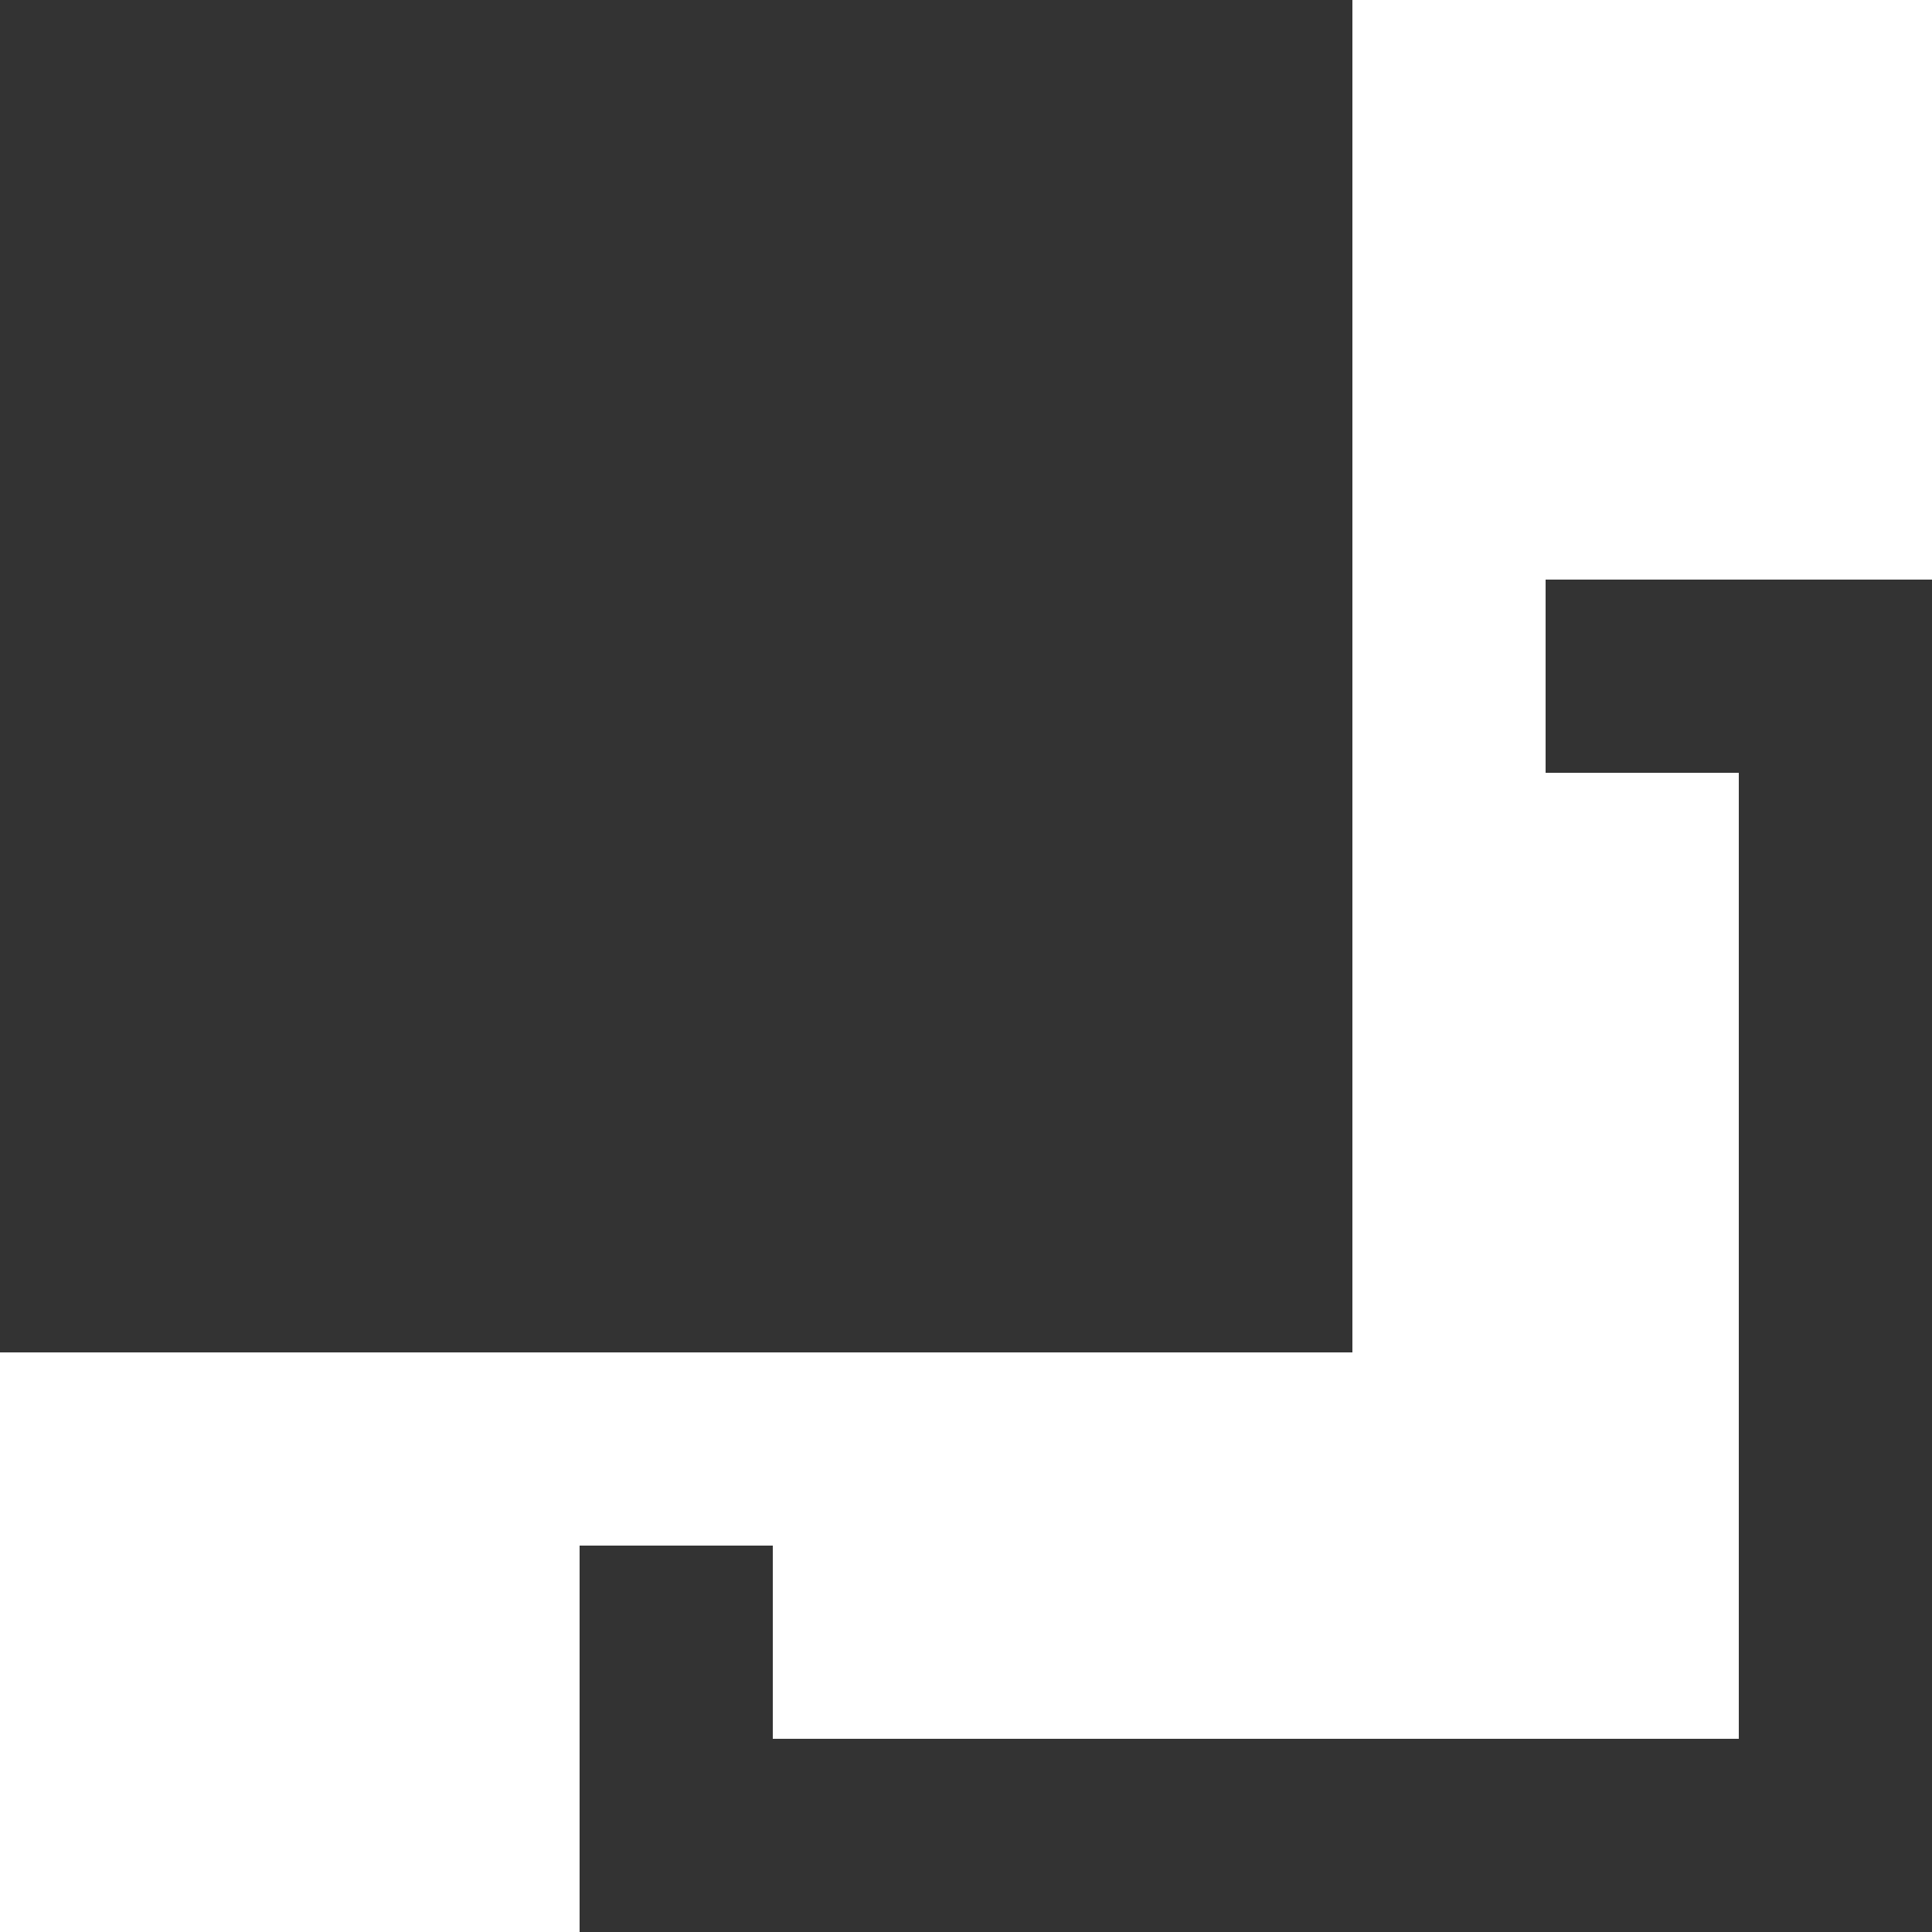
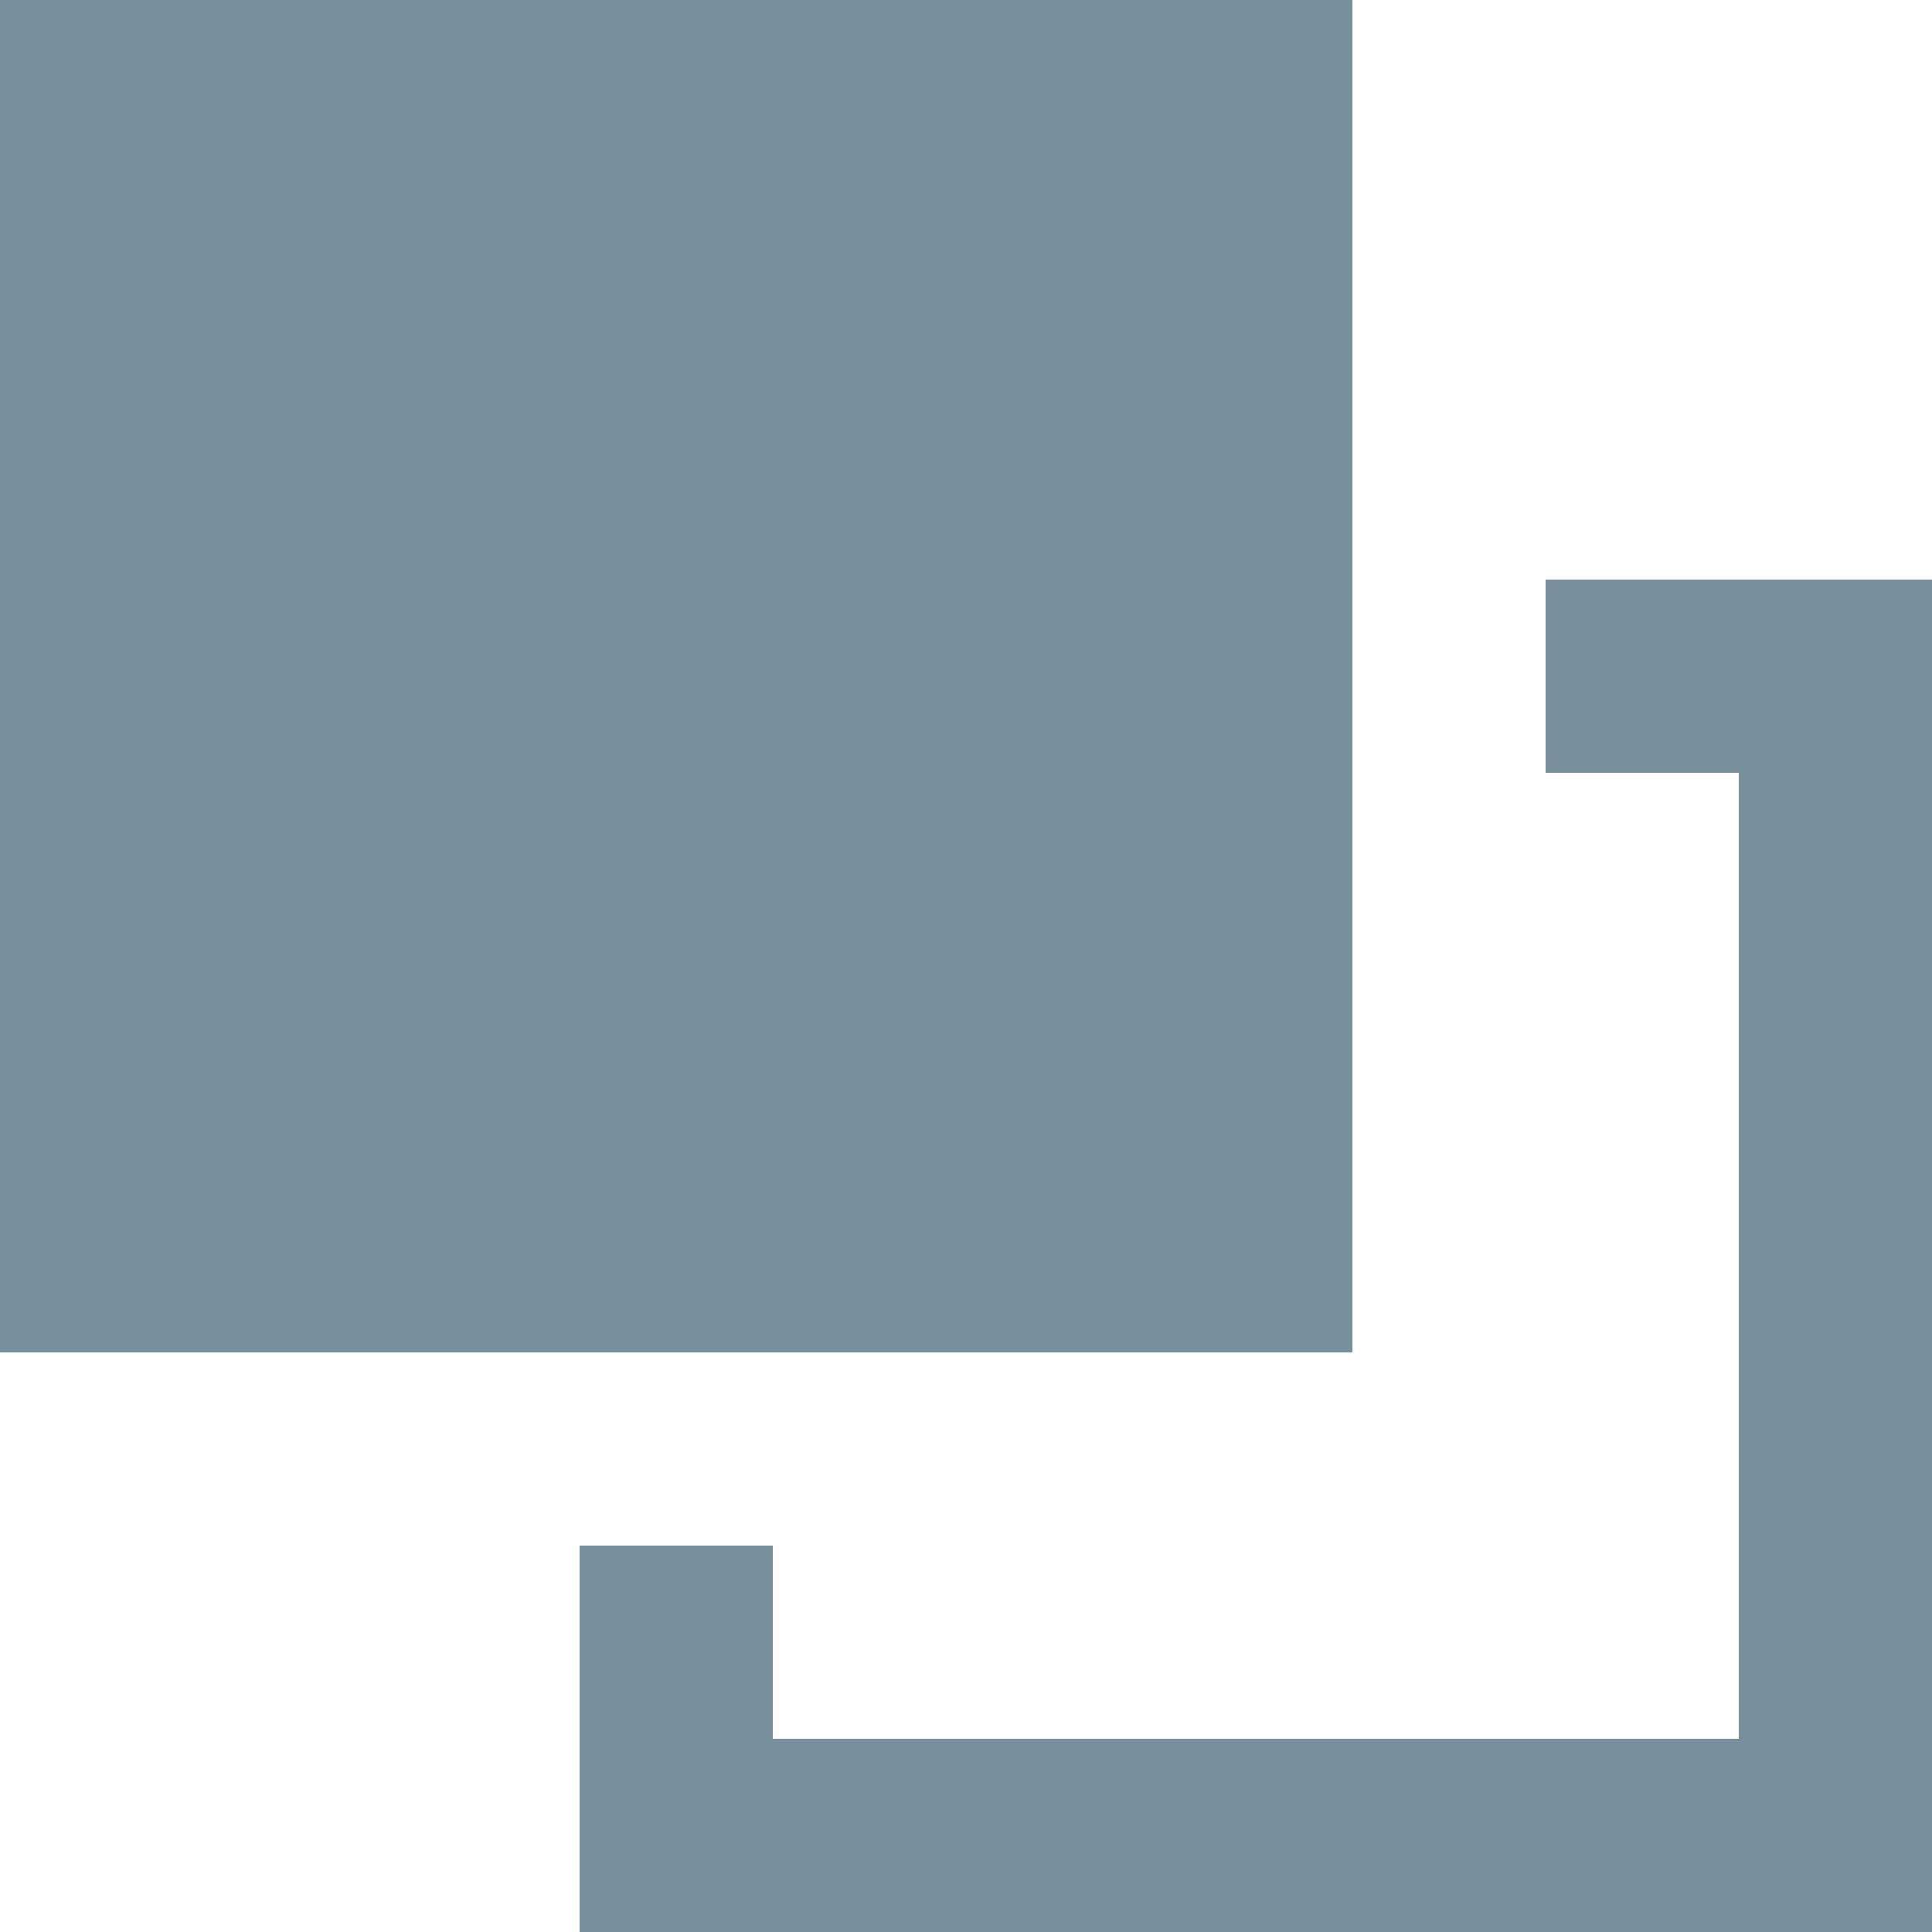
<svg xmlns="http://www.w3.org/2000/svg" version="1.1" id="Layer_1" x="0px" y="0px" viewBox="0 0 16 16" style="enable-background:new 0 0 16 16;" xml:space="preserve">
  <style type="text/css">
- 	.st0{fill:#333333;}
+ 	.st0{fill:#78909c;}
</style>
  <rect class="st0" width="11.2" height="11.2" />
  <polygon class="st0" points="12.8,4.8 12.8,6.4 14.4,6.4 14.4,14.4 6.4,14.4 6.4,12.8 4.8,12.8 4.8,16 16,16 16,4.8 " />
</svg>
